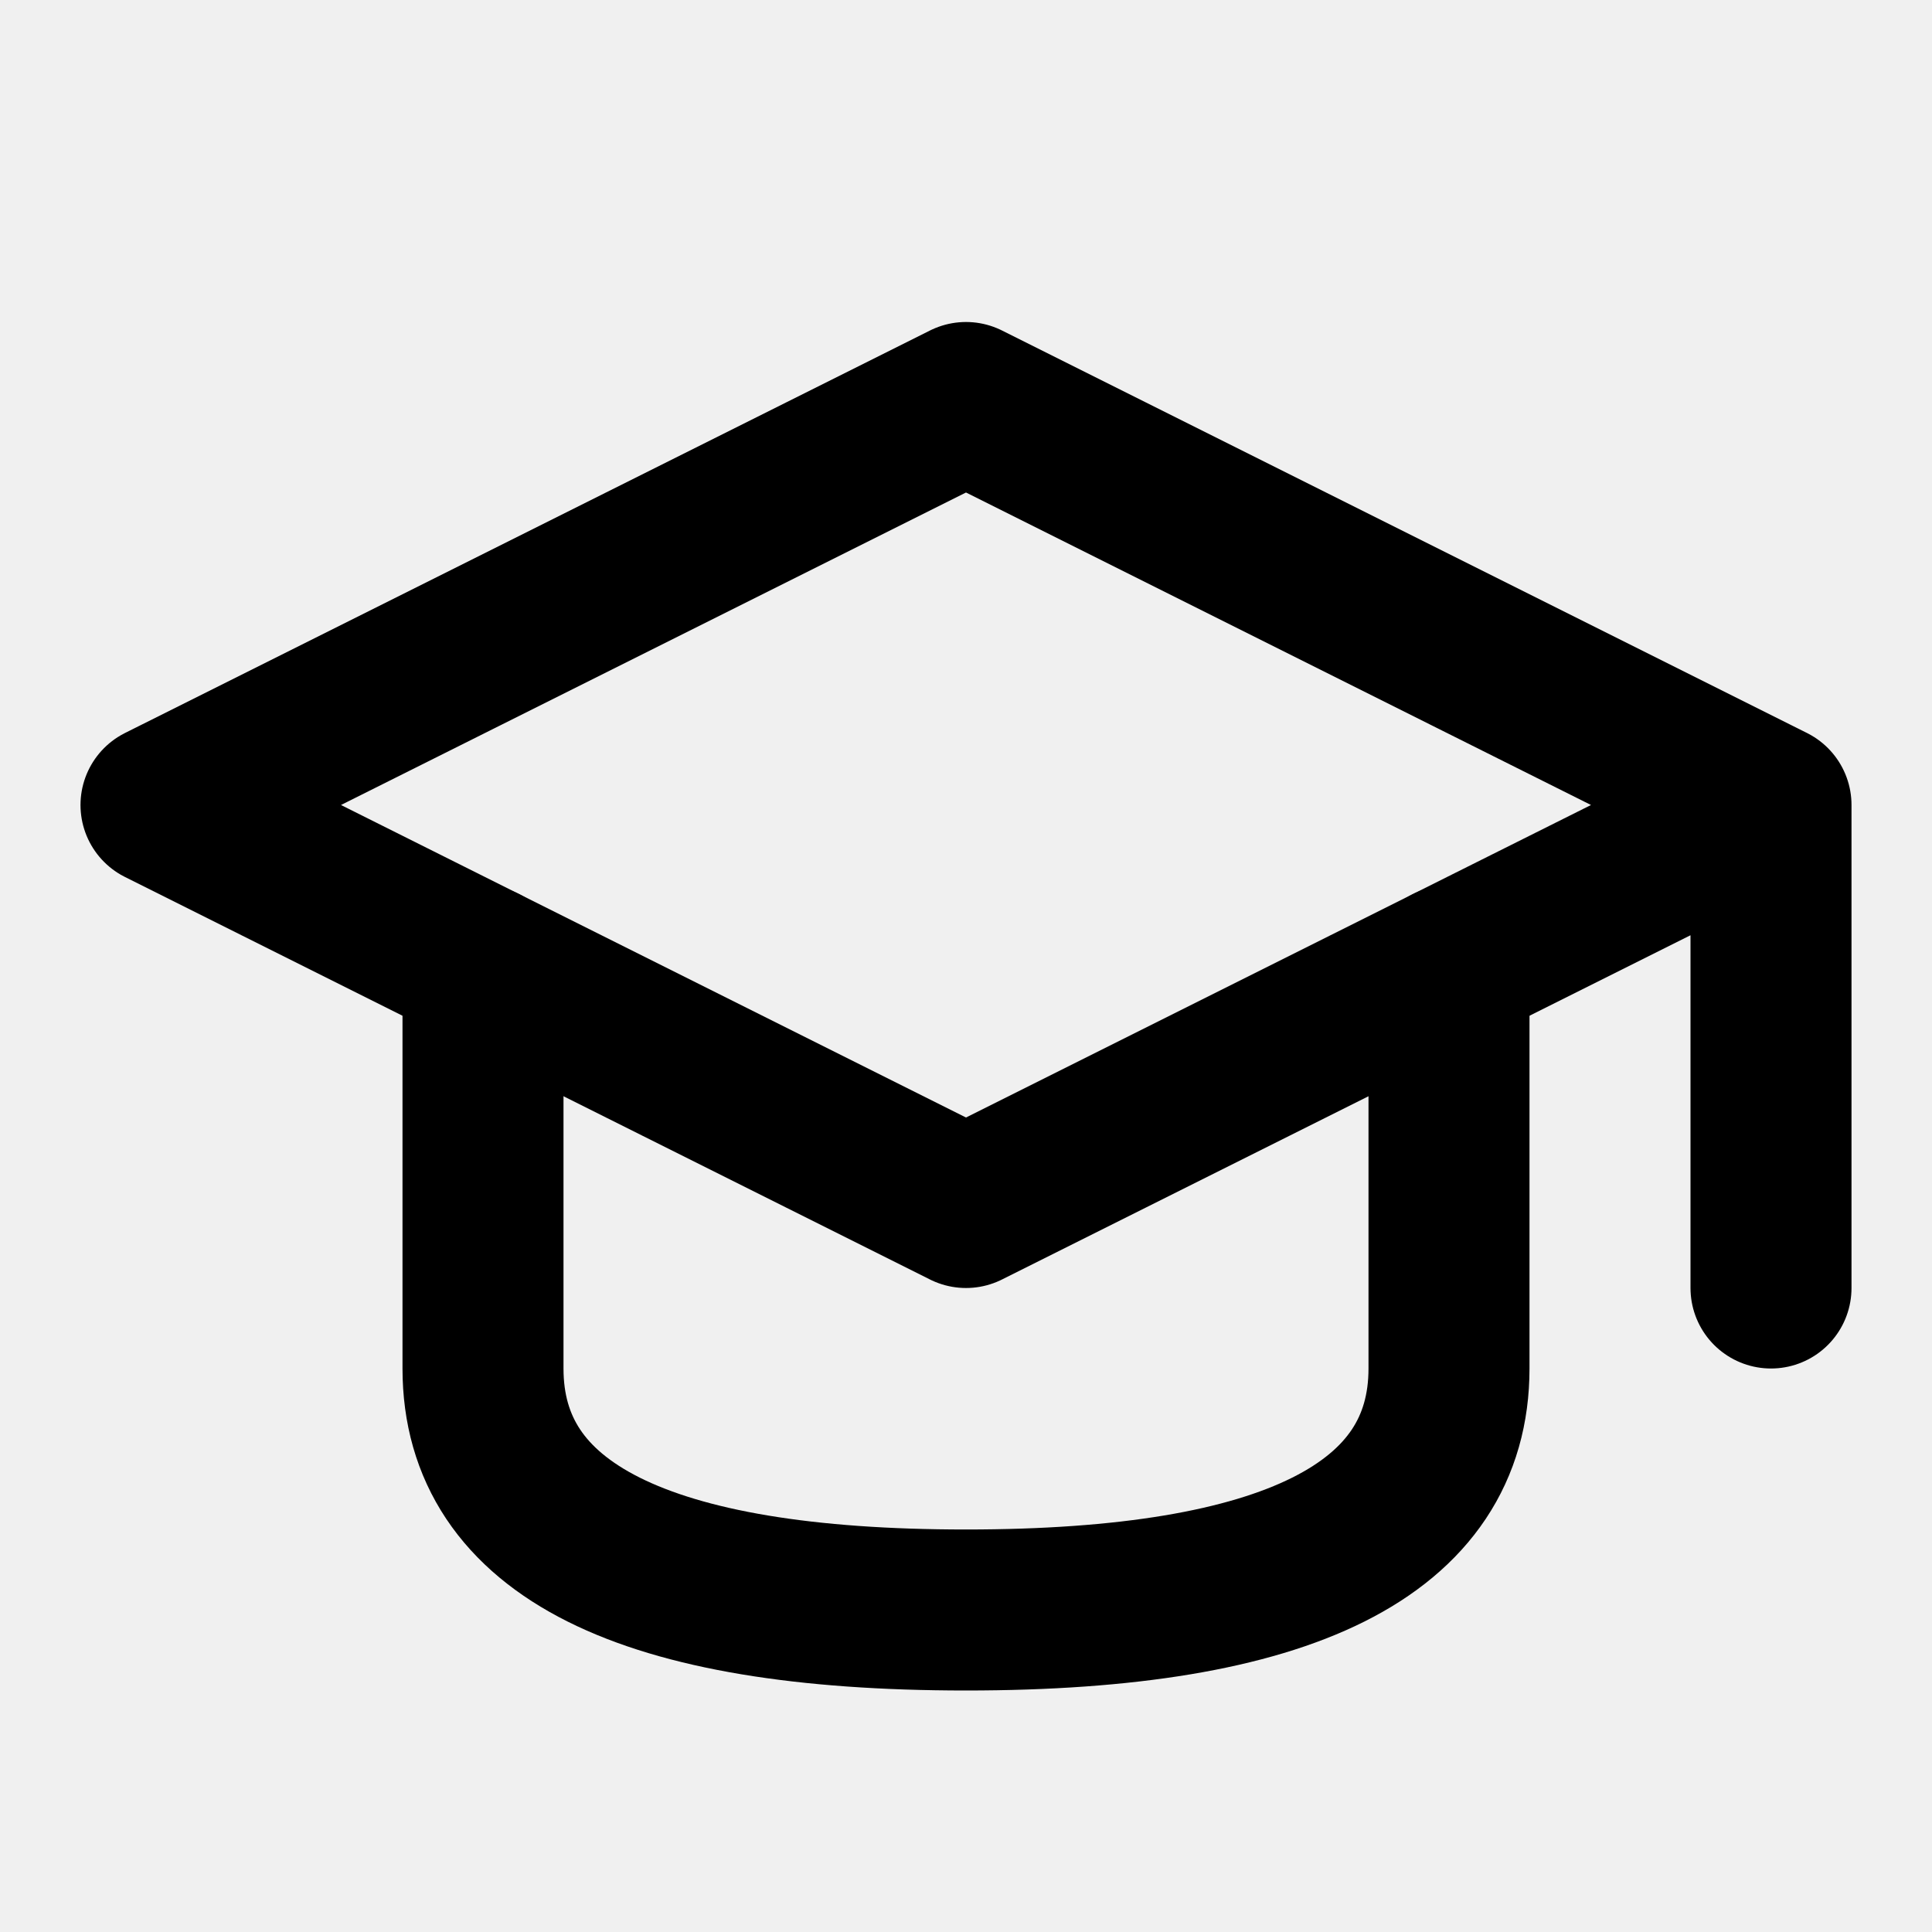
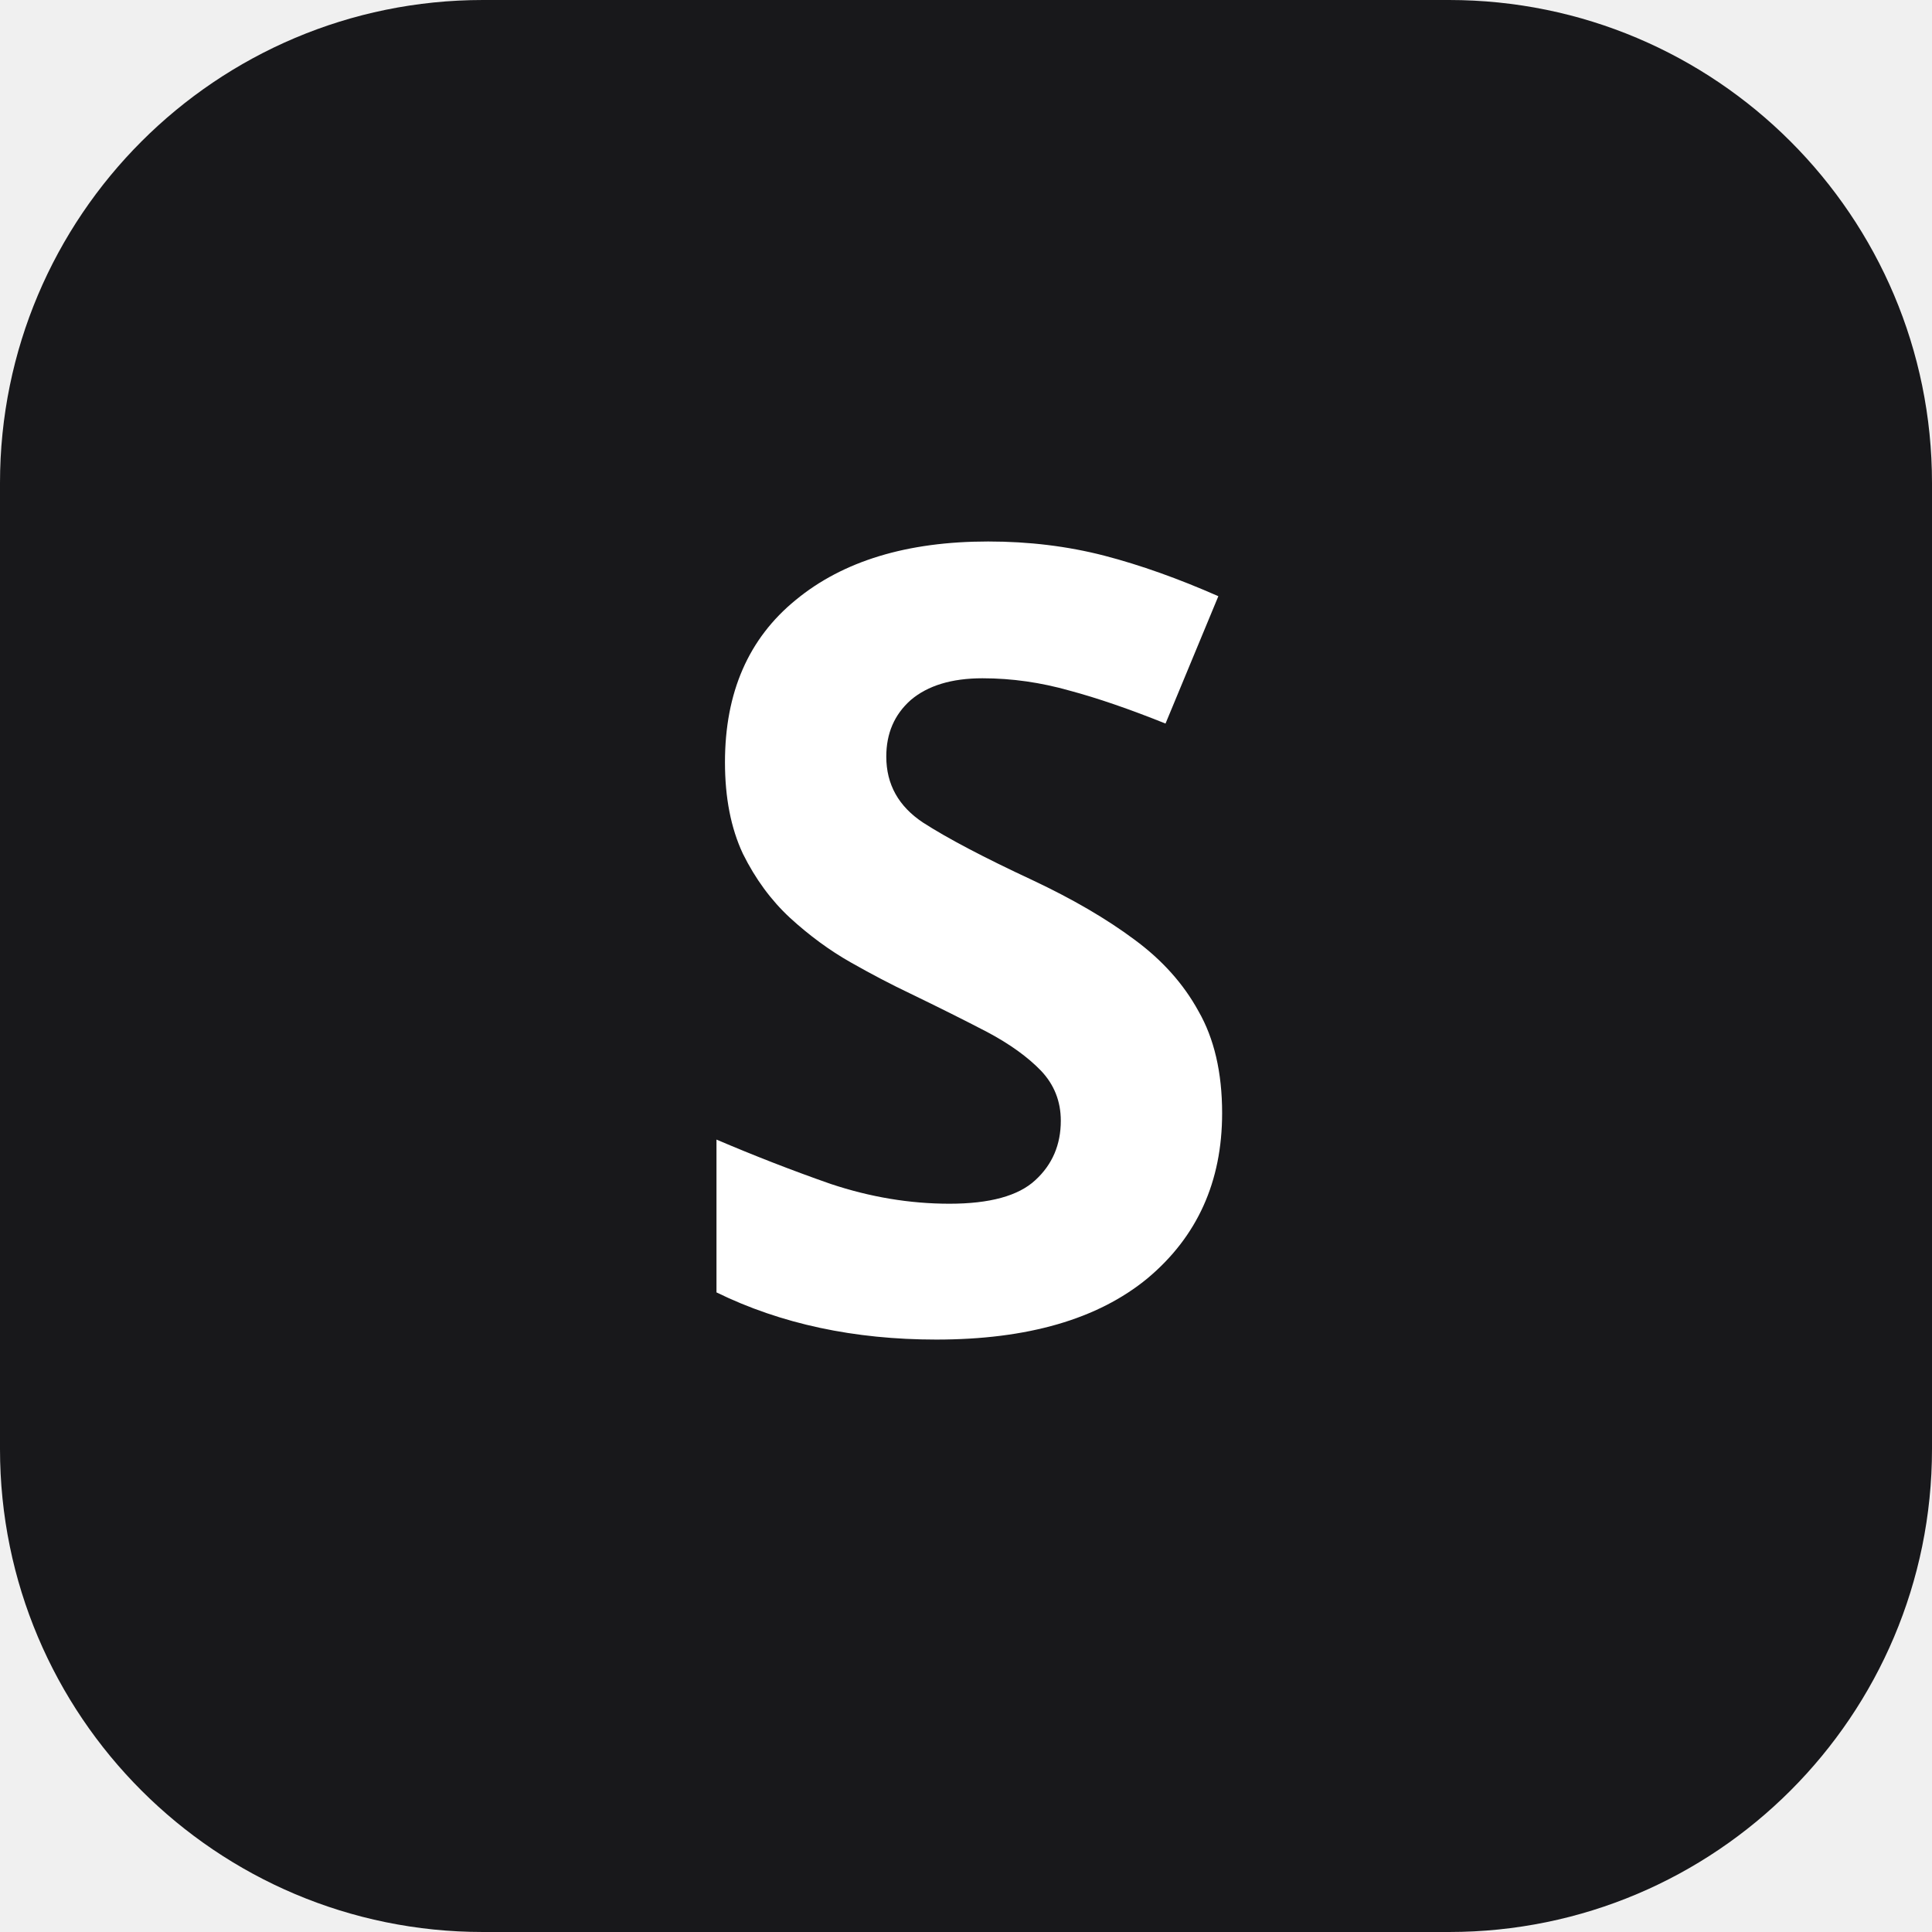
- <svg xmlns="http://www.w3.org/2000/svg" width="128" height="128" viewBox="0 0 24 24" fill="none" stroke="currentColor" stroke-width="2" stroke-linecap="round" stroke-linejoin="round">
-   <path d="M22 10v6M2 10l10-5 10 5-10 5z" />
-   <path d="M6 12v5c0 2 2 3 6 3s6-1 6-3v-5" />
-   <style>
-     path { stroke: #000; }
-     @media (prefers-color-scheme: dark) {
-       path { stroke: #FFF; }
-     }
-   </style>
+ <svg xmlns="http://www.w3.org/2000/svg" viewBox="0 0 32 32">
+   <rect width="32" height="32" rx="8" fill="#18181b" />
+   <text x="16" y="22" font-family="system-ui, sans-serif" font-size="18" font-weight="700" fill="white" text-anchor="middle">S</text>
</svg>
